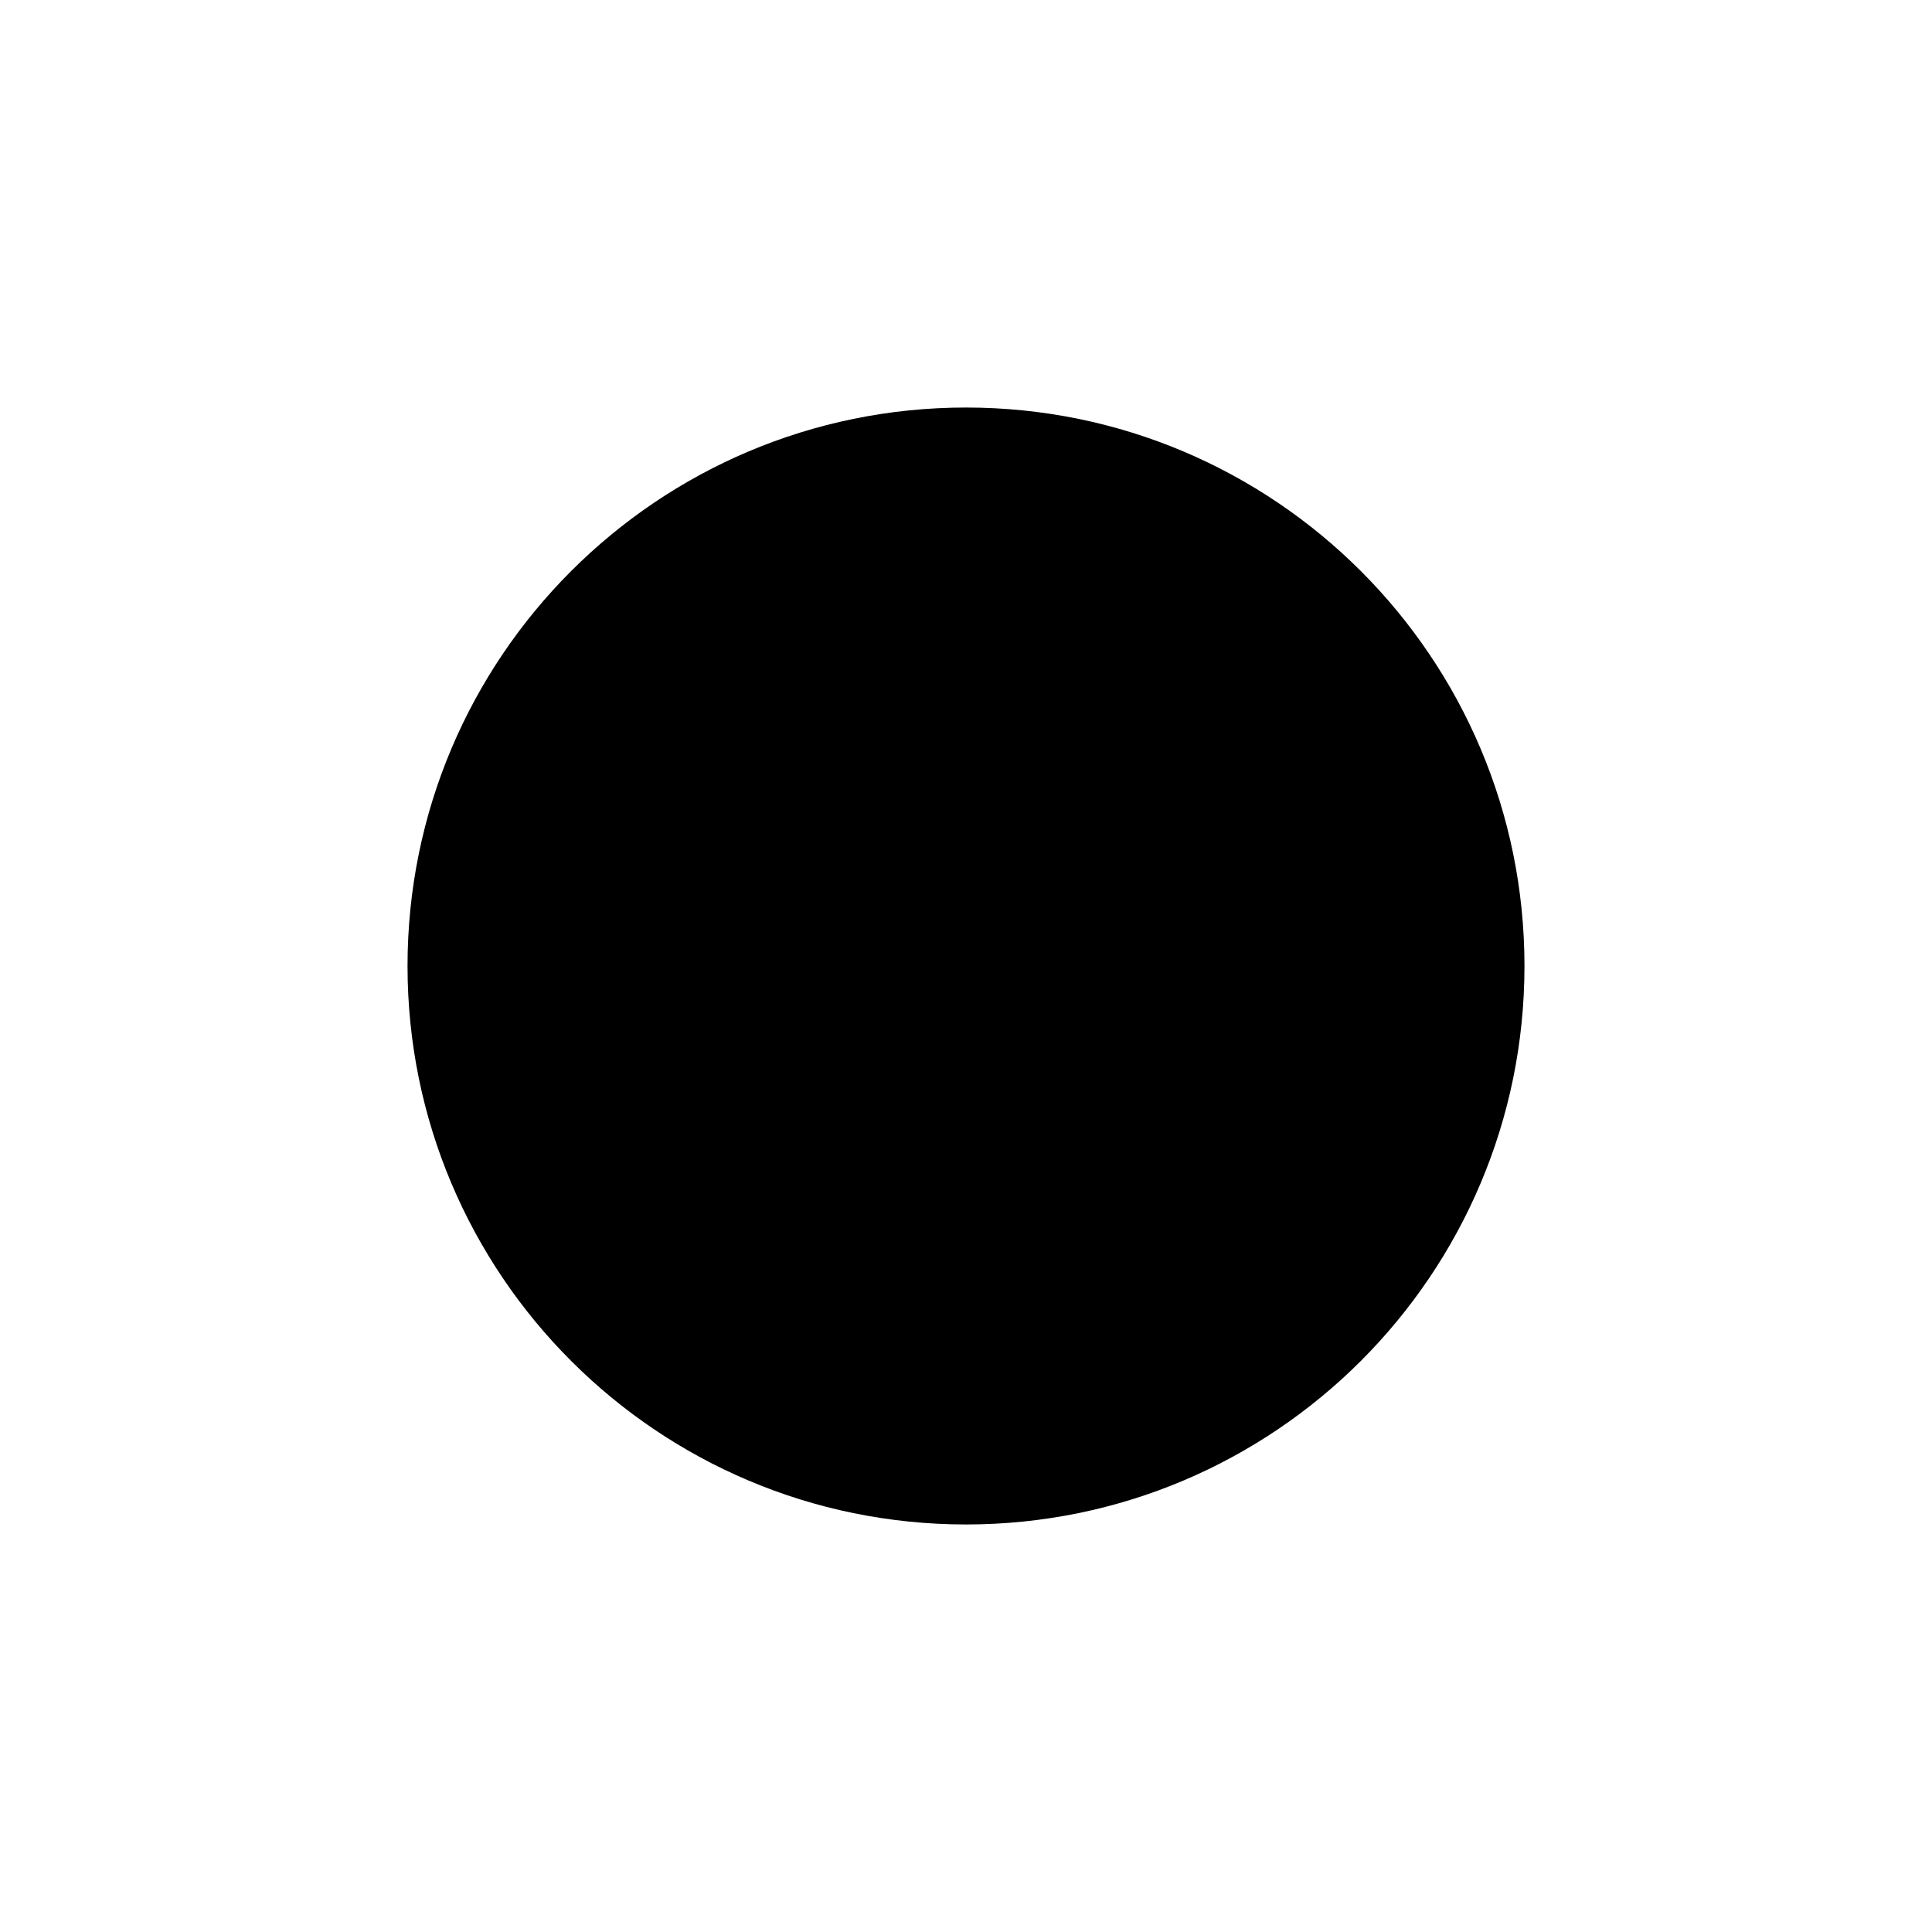
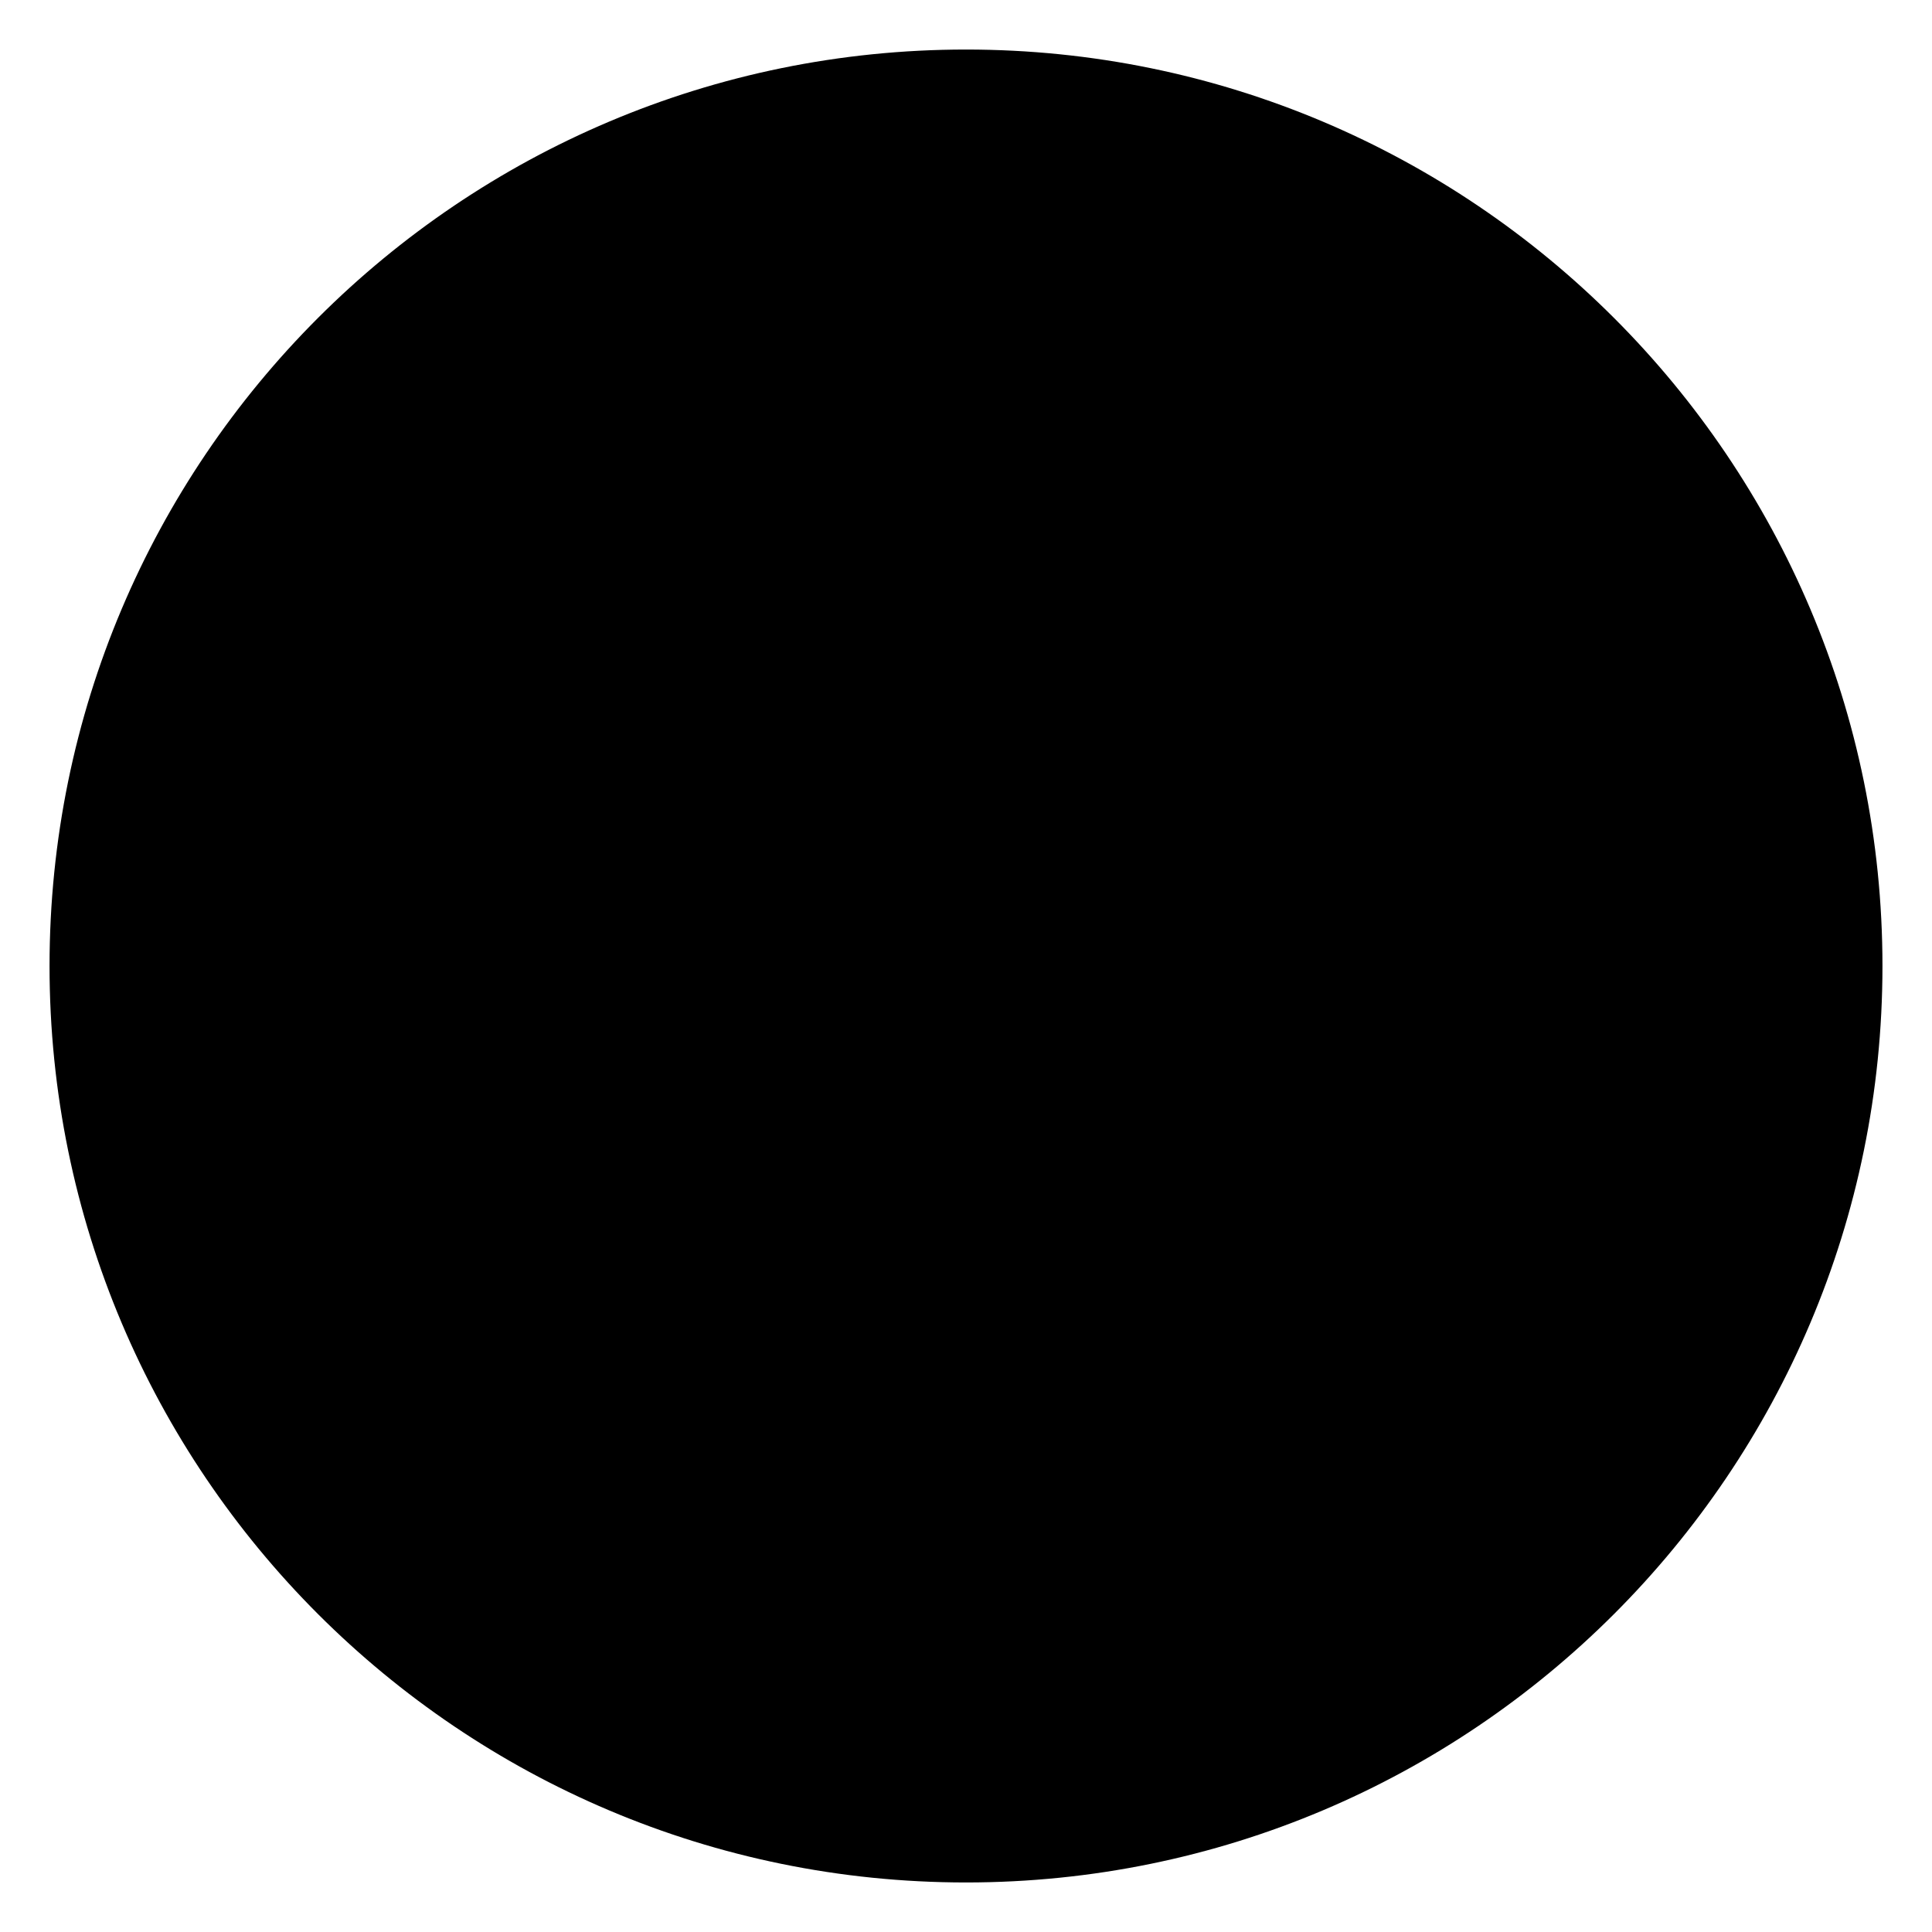
- <svg xmlns="http://www.w3.org/2000/svg" viewBox="0 0 64 64">
-   <circle cx="32" cy="32" r="17.5" fill="#000000" stroke="#000000" stroke-linecap="round" stroke-linejoin="round" stroke-width="2" />
+ <svg xmlns="http://www.w3.org/2000/svg" viewBox="0 0 39 39">
+   <circle cx="19.5" cy="19.5" r="17.5" fill="#000000" stroke="#000000" stroke-linecap="round" stroke-linejoin="round" stroke-width="2" />
</svg>
